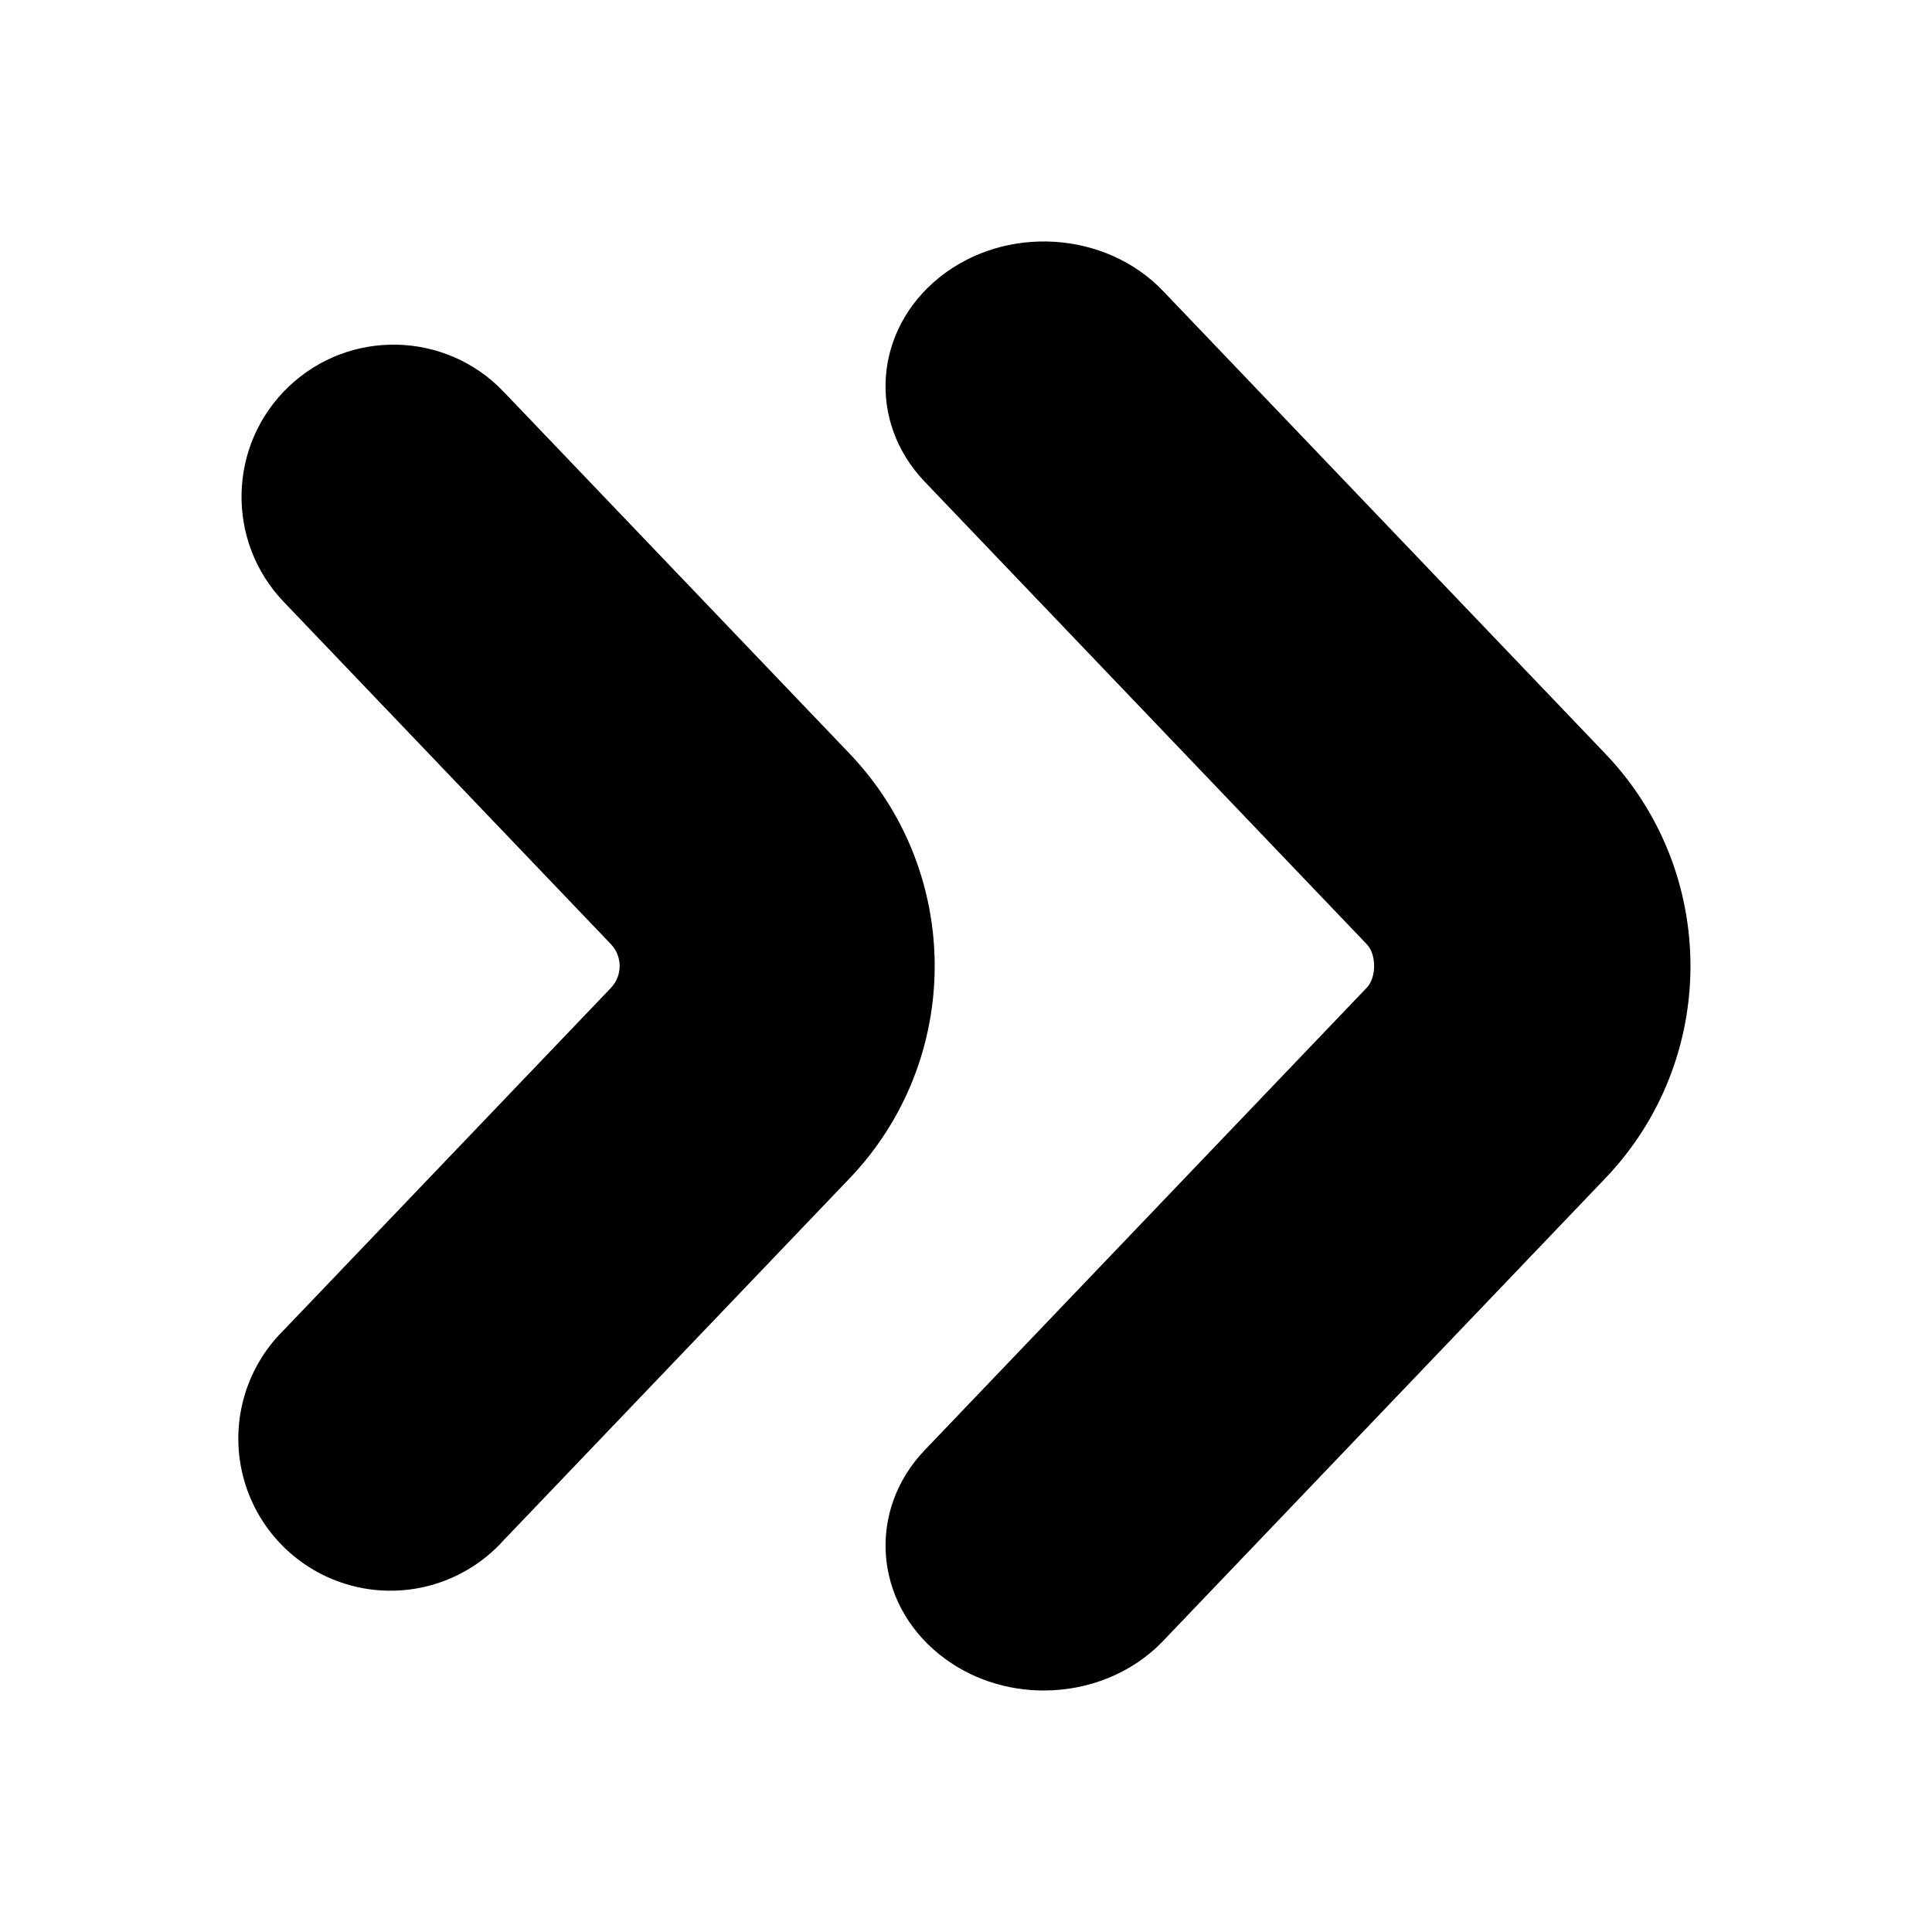
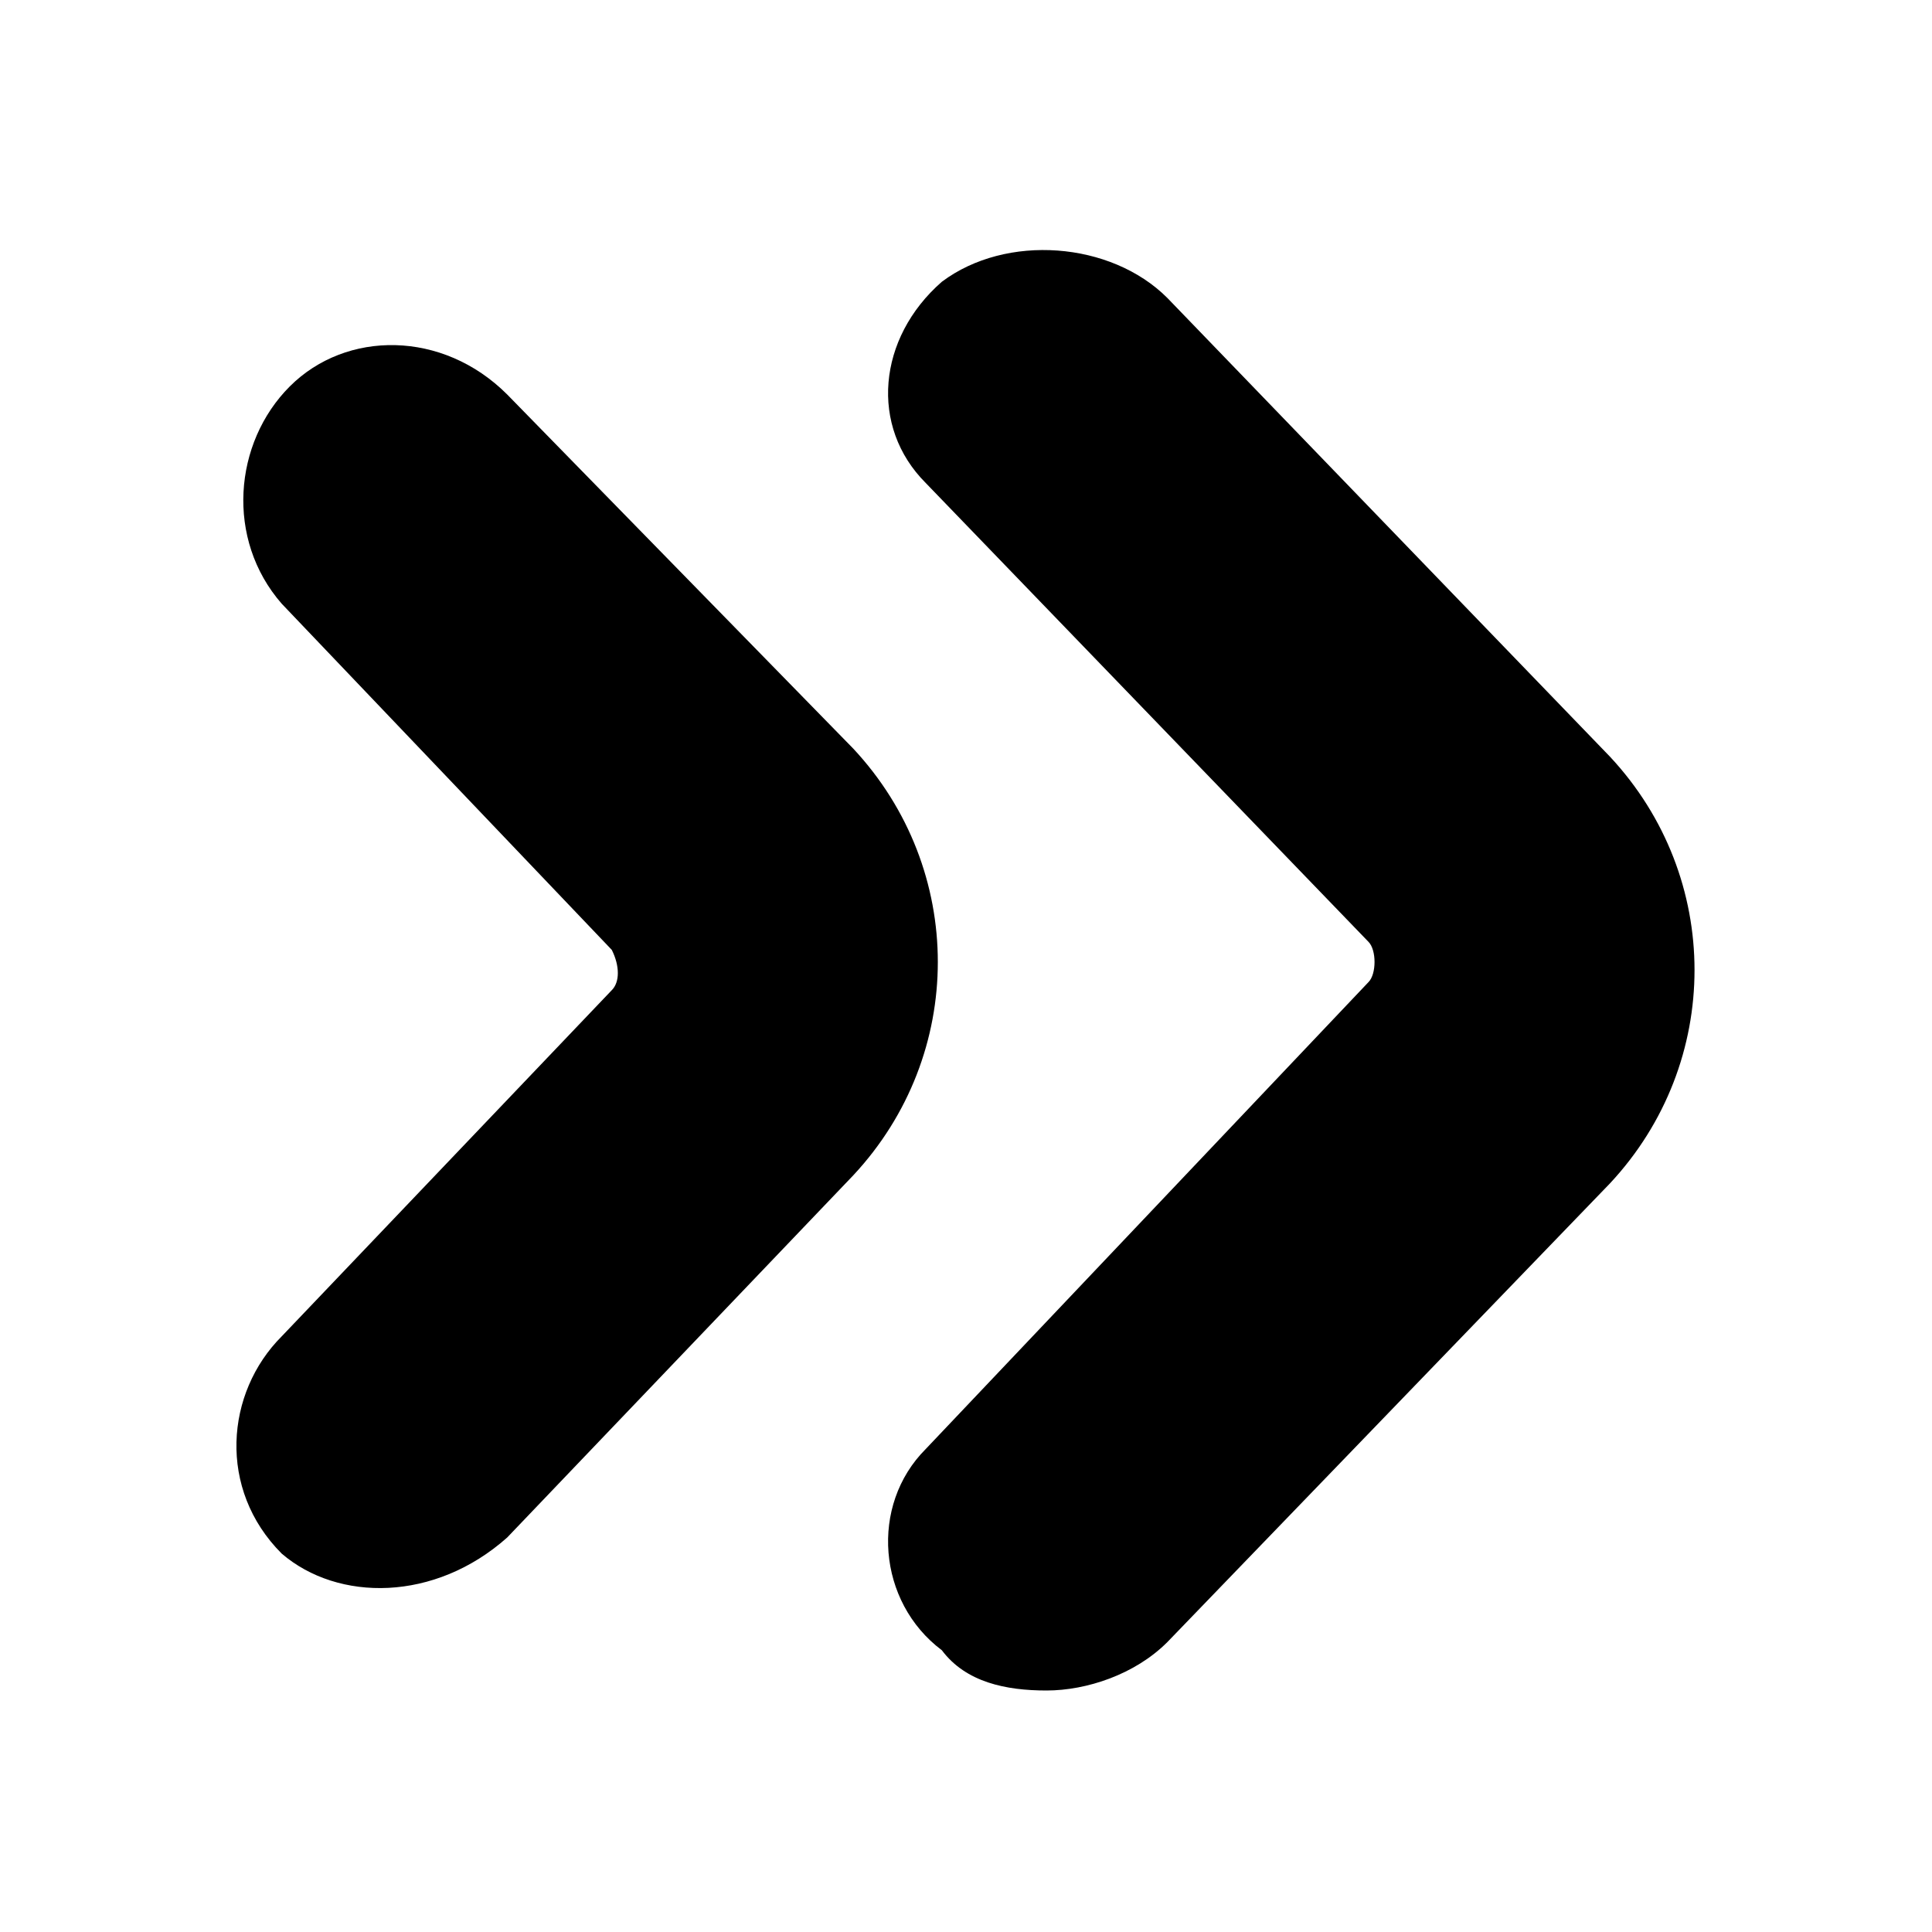
<svg xmlns="http://www.w3.org/2000/svg" viewBox="0 0 24 24">
-   <path d="M12.966 21c.548 0 1.092-.208 1.481-.614l5.492-5.746a3.816 3.816 0 0 0 0-5.28l-5.492-5.746c-.716-.748-1.958-.823-2.775-.17-.818.655-.9 1.792-.185 2.54l5.492 5.746c.121.126.121.413 0 .539l-5.492 5.745c-.715.749-.632 1.885.185 2.54.373.299.834.446 1.294.446zm-6.711-1.865l4.297-4.495a3.82 3.82 0 0 0 0-5.28L6.255 4.865a1.889 1.889 0 1 0-2.731 2.611l4.067 4.255a.394.394 0 0 1 0 .539l-4.068 4.255a1.89 1.89 0 1 0 2.732 2.61z" />
+   <path d="M13 21c.5 0 1.1-.2 1.5-.6l5.5-5.7c1.4-1.5 1.4-3.8 0-5.3l-5.5-5.7c-.7-.7-2-.8-2.8-.2-.8.7-.9 1.8-.2 2.5l5.5 5.7c.1.1.1.4 0 .5L11.5 18c-.7.7-.6 1.9.2 2.5.3.4.8.5 1.3.5zm-6.7-1.9l4.3-4.5c1.4-1.5 1.4-3.8 0-5.3L6.3 4.9c-.8-.8-2-.8-2.7-.1s-.8 1.9-.1 2.7l4.1 4.3c.1.2.1.4 0 .5l-4.1 4.3c-.7.7-.8 1.9 0 2.7.7.6 1.9.6 2.8-.2-.1.1-.1.1 0 0z" />
</svg>
